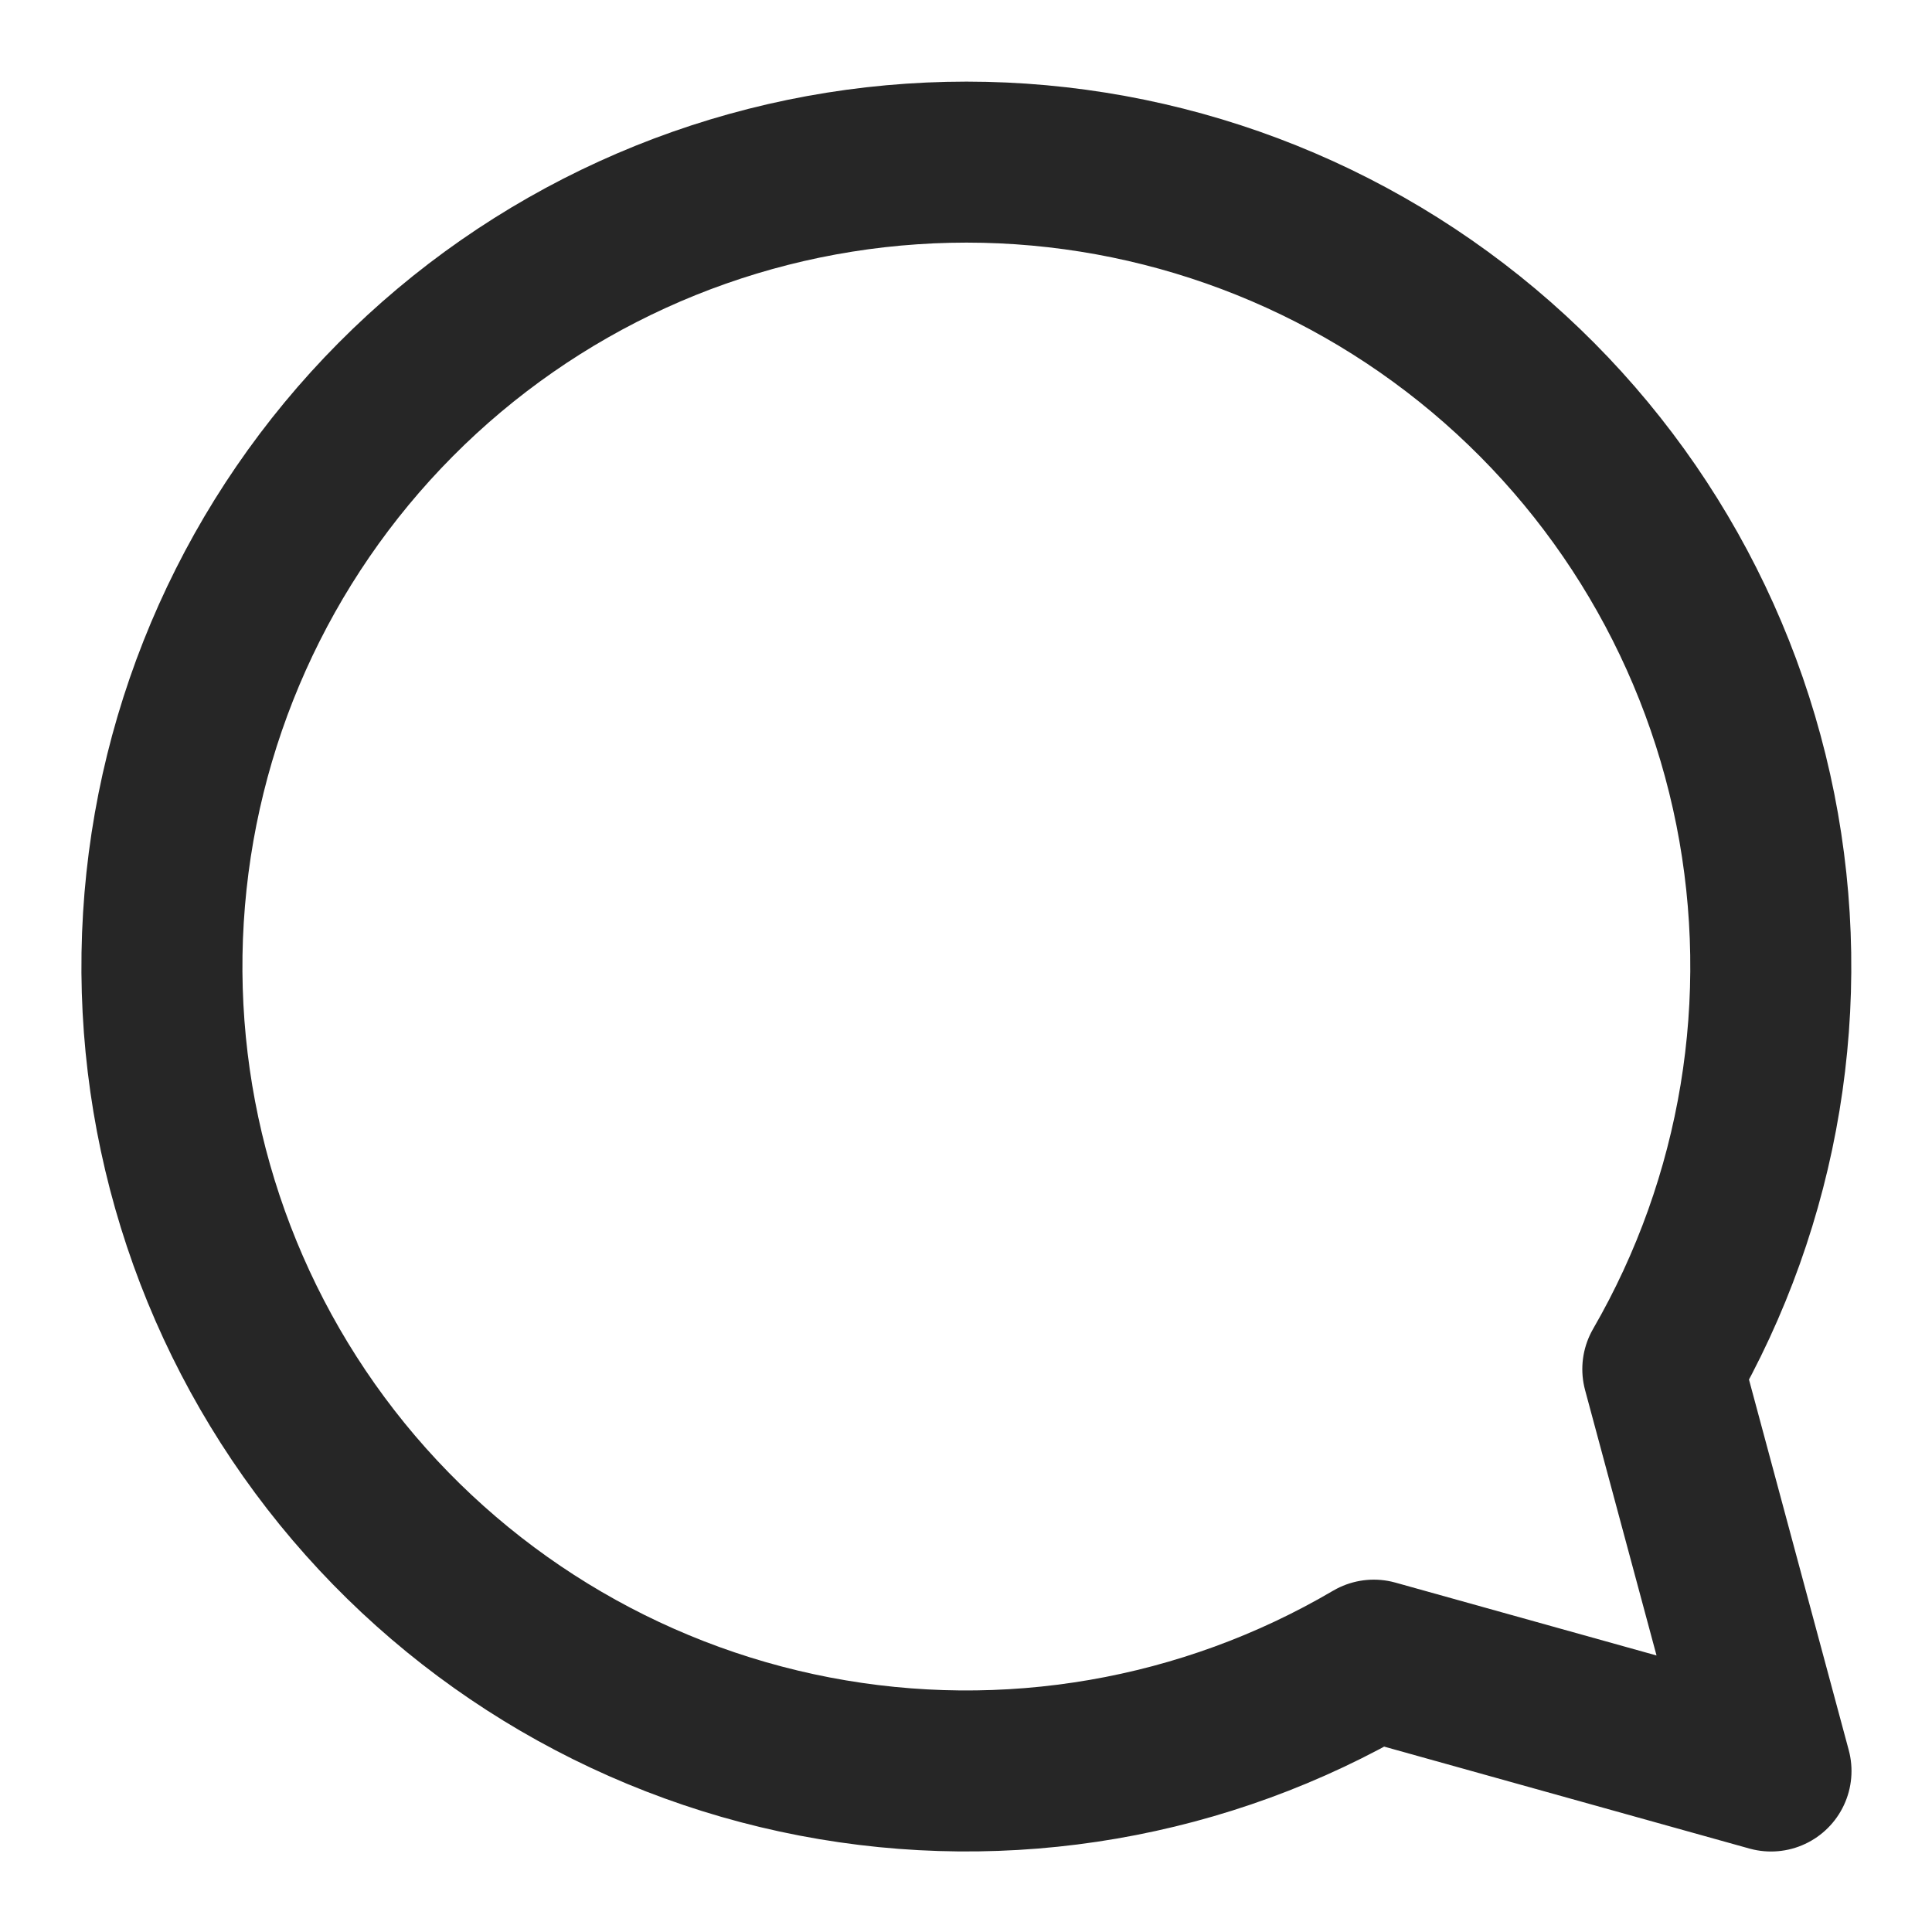
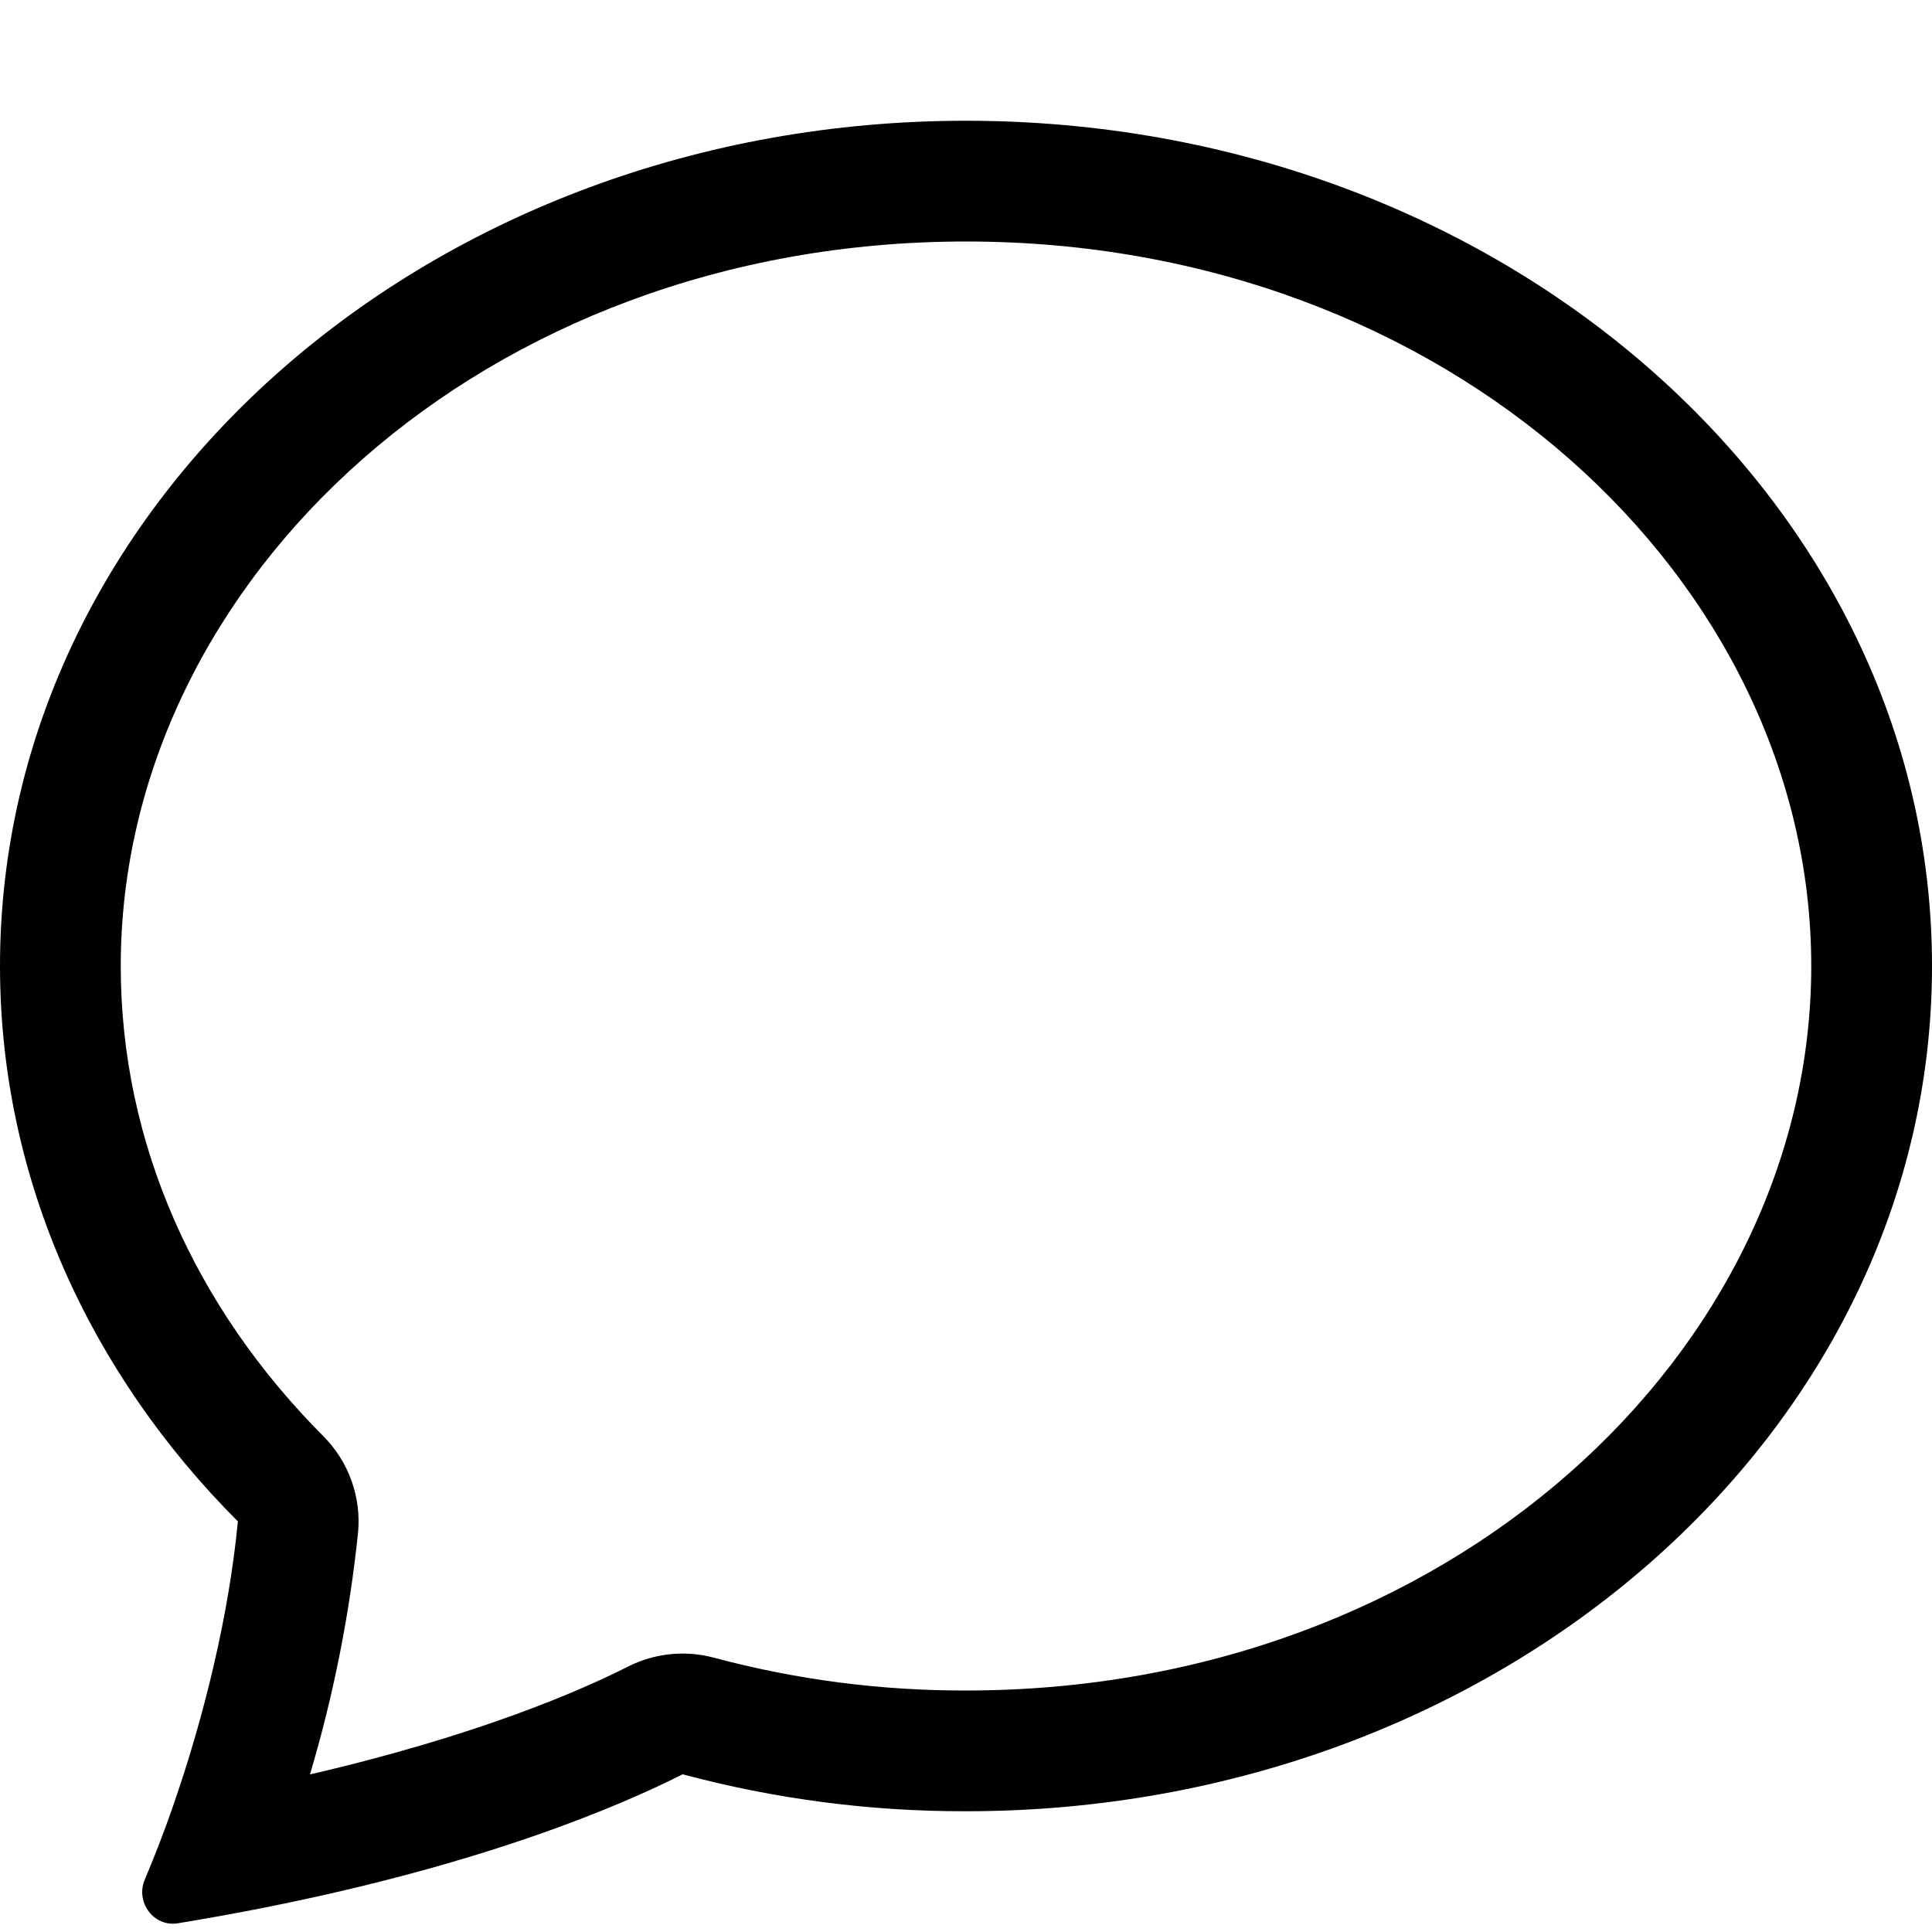
- <svg xmlns="http://www.w3.org/2000/svg" width="24" height="24" viewBox="0 0 24 24" fill="none">
-   <path d="M20.656 17.008C21.871 14.906 22.279 12.434 21.805 10.053C21.33 7.672 20.005 5.545 18.076 4.07C16.148 2.595 13.749 1.872 11.327 2.037C8.904 2.201 6.625 3.242 4.914 4.965C3.203 6.688 2.178 8.974 2.03 11.398C1.882 13.821 2.622 16.215 4.11 18.133C5.599 20.051 7.735 21.362 10.119 21.82C12.503 22.278 14.973 21.853 17.066 20.623L22 22L20.656 17.008Z" stroke="#262626" stroke-width="2" stroke-linejoin="round" />
+ <svg xmlns="http://www.w3.org/2000/svg" width="16" height="16" fill="currentColor" class="bi bi-chat" viewBox="0 0 16 16">
+   <path d="M2.678 11.894a1 1 0 0 1 .287.801 11 11 0 0 1-.398 2c1.395-.323 2.247-.697 2.634-.893a1 1 0 0 1 .71-.074A8 8 0 0 0 8 14c3.996 0 7-2.807 7-6s-3.004-6-7-6-7 2.808-7 6c0 1.468.617 2.83 1.678 3.894m-.493 3.905a22 22 0 0 1-.713.129c-.2.032-.352-.176-.273-.362a10 10 0 0 0 .244-.637l.003-.01c.248-.72.45-1.548.524-2.319C.743 11.37 0 9.76 0 8c0-3.866 3.582-7 8-7s8 3.134 8 7-3.582 7-8 7a9 9 0 0 1-2.347-.306c-.52.263-1.639.742-3.468 1.105" />
</svg>
